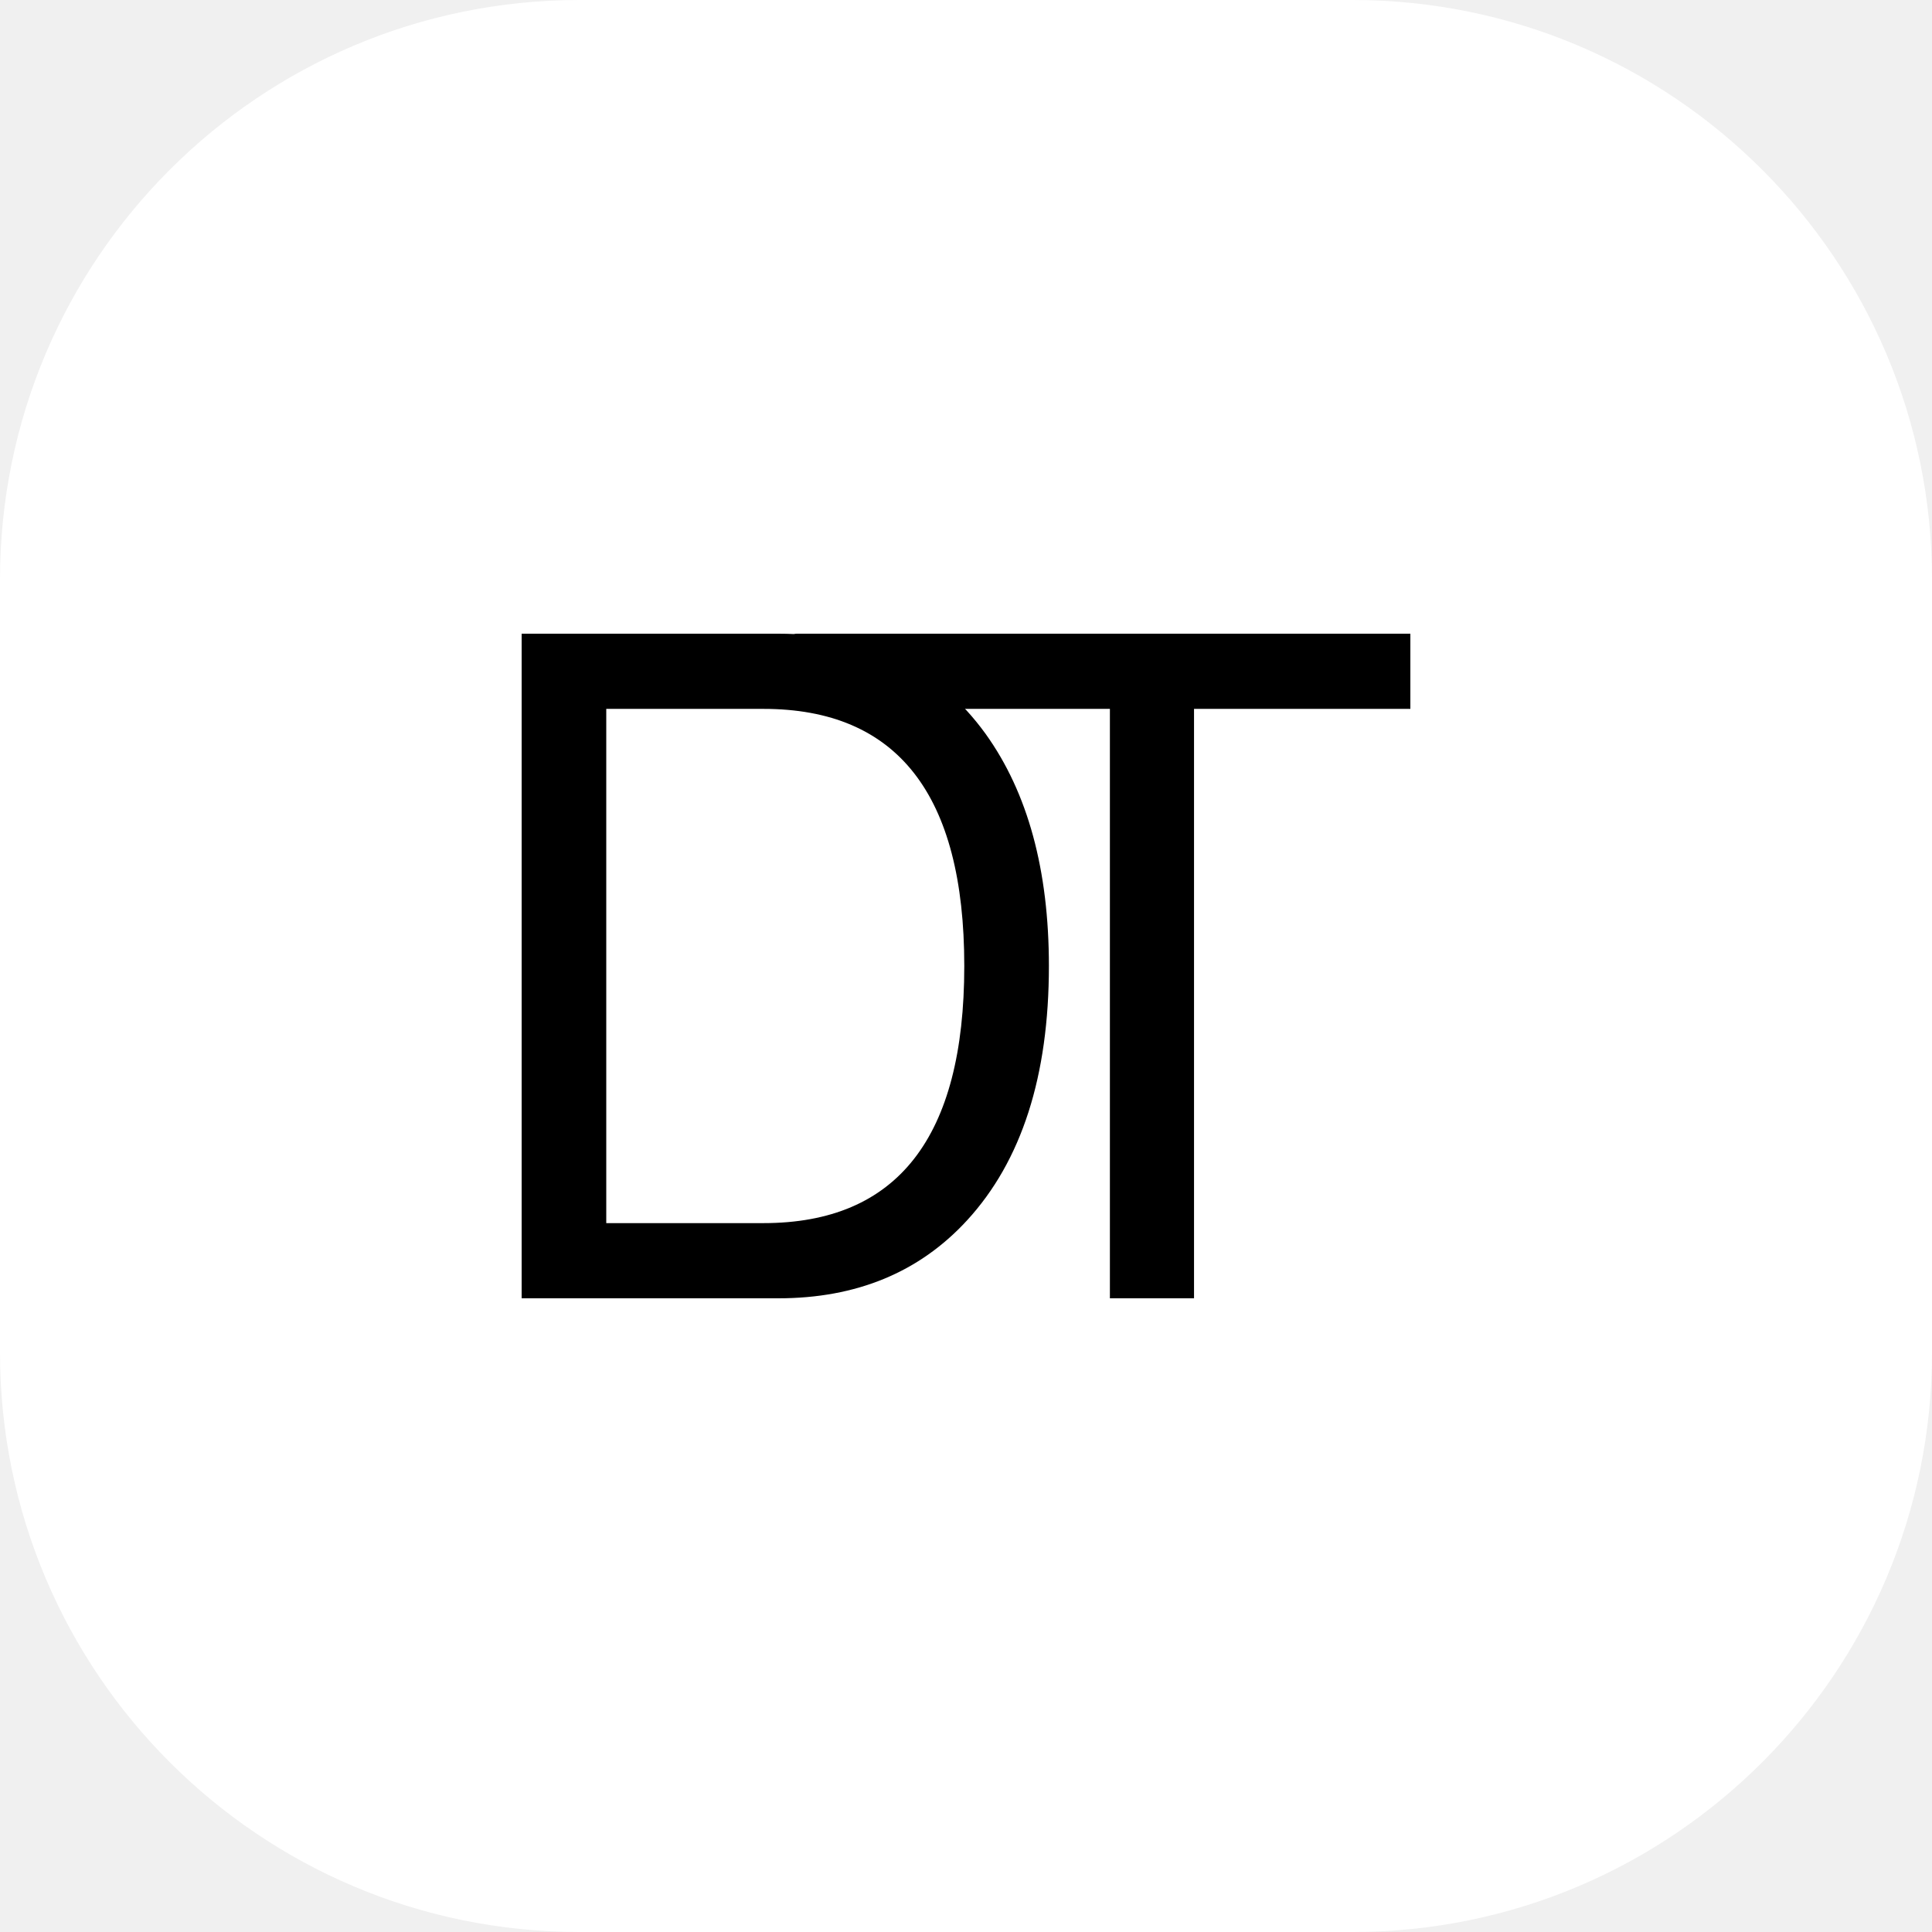
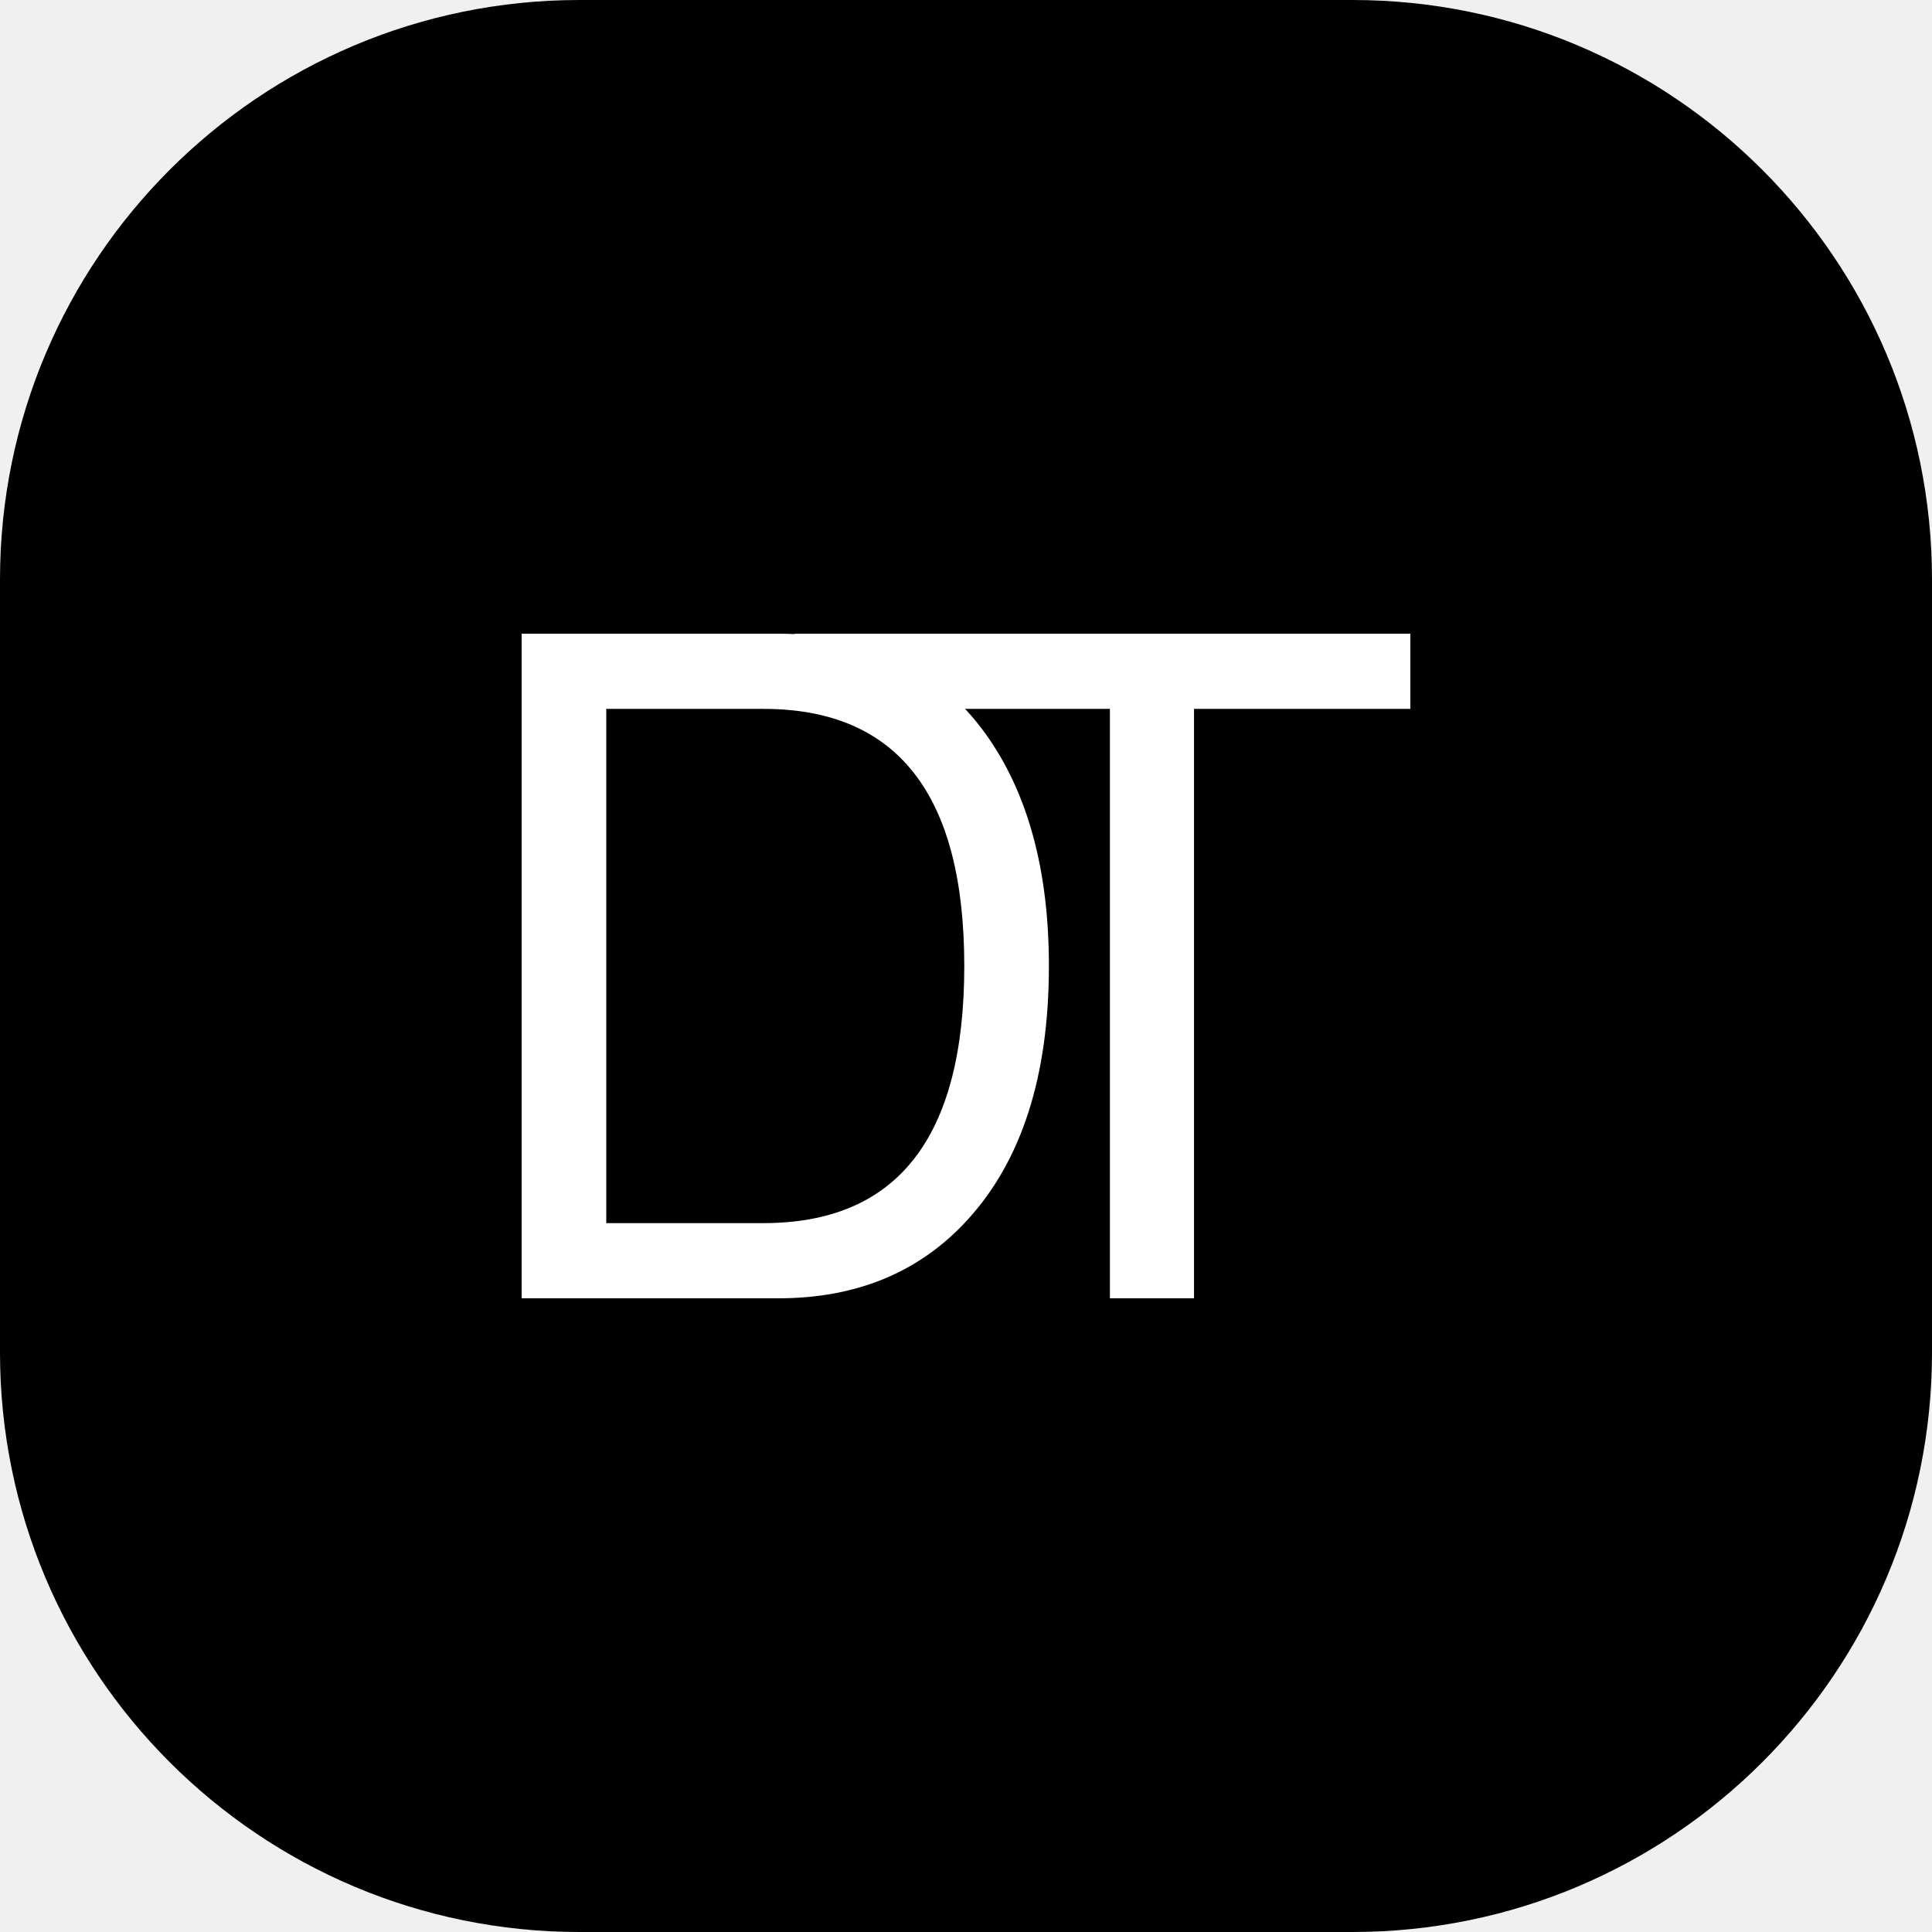
<svg xmlns="http://www.w3.org/2000/svg" width="1000" height="1000" viewBox="0 0 1000 1000" fill="none">
-   <rect width="1000" height="1000" rx="300" fill="white" />
-   <path d="M270 672V328H402.845C449.373 328 485.152 345.296 510.18 379.888C532 410.317 542.91 450.354 542.91 500C542.91 557.013 528.792 600.894 500.554 631.642C475.846 658.547 443.276 672 402.845 672H270ZM313.8 633.084H395.144C464.455 633.084 499.11 588.723 499.11 500C499.11 411.277 464.455 366.916 395.144 366.916H313.8V633.084Z" fill="black" />
-   <path d="M618.027 366.918V672H574.482V366.918L412.463 366.916C410.567 366.916 409.03 365.376 409.03 363.476V331.44C409.03 329.54 410.567 328 412.463 328L730 328.002V366.918H618.027Z" fill="black" />
+   <rect width="1000" height="1000" rx="300" fill="black" />
+   <path d="M270 672V328H402.845C449.373 328 485.152 345.296 510.18 379.888C532 410.317 542.91 450.354 542.91 500C542.91 557.013 528.792 600.894 500.554 631.642C475.846 658.547 443.276 672 402.845 672H270ZM313.8 633.084H395.144C464.455 633.084 499.11 588.723 499.11 500C499.11 411.277 464.455 366.916 395.144 366.916H313.8V633.084Z" fill="white" />
+   <path d="M618.027 366.918V672H574.482V366.918L412.463 366.916C410.567 366.916 409.03 365.376 409.03 363.476V331.44C409.03 329.54 410.567 328 412.463 328L730 328.002V366.918H618.027Z" fill="white" />
</svg>
